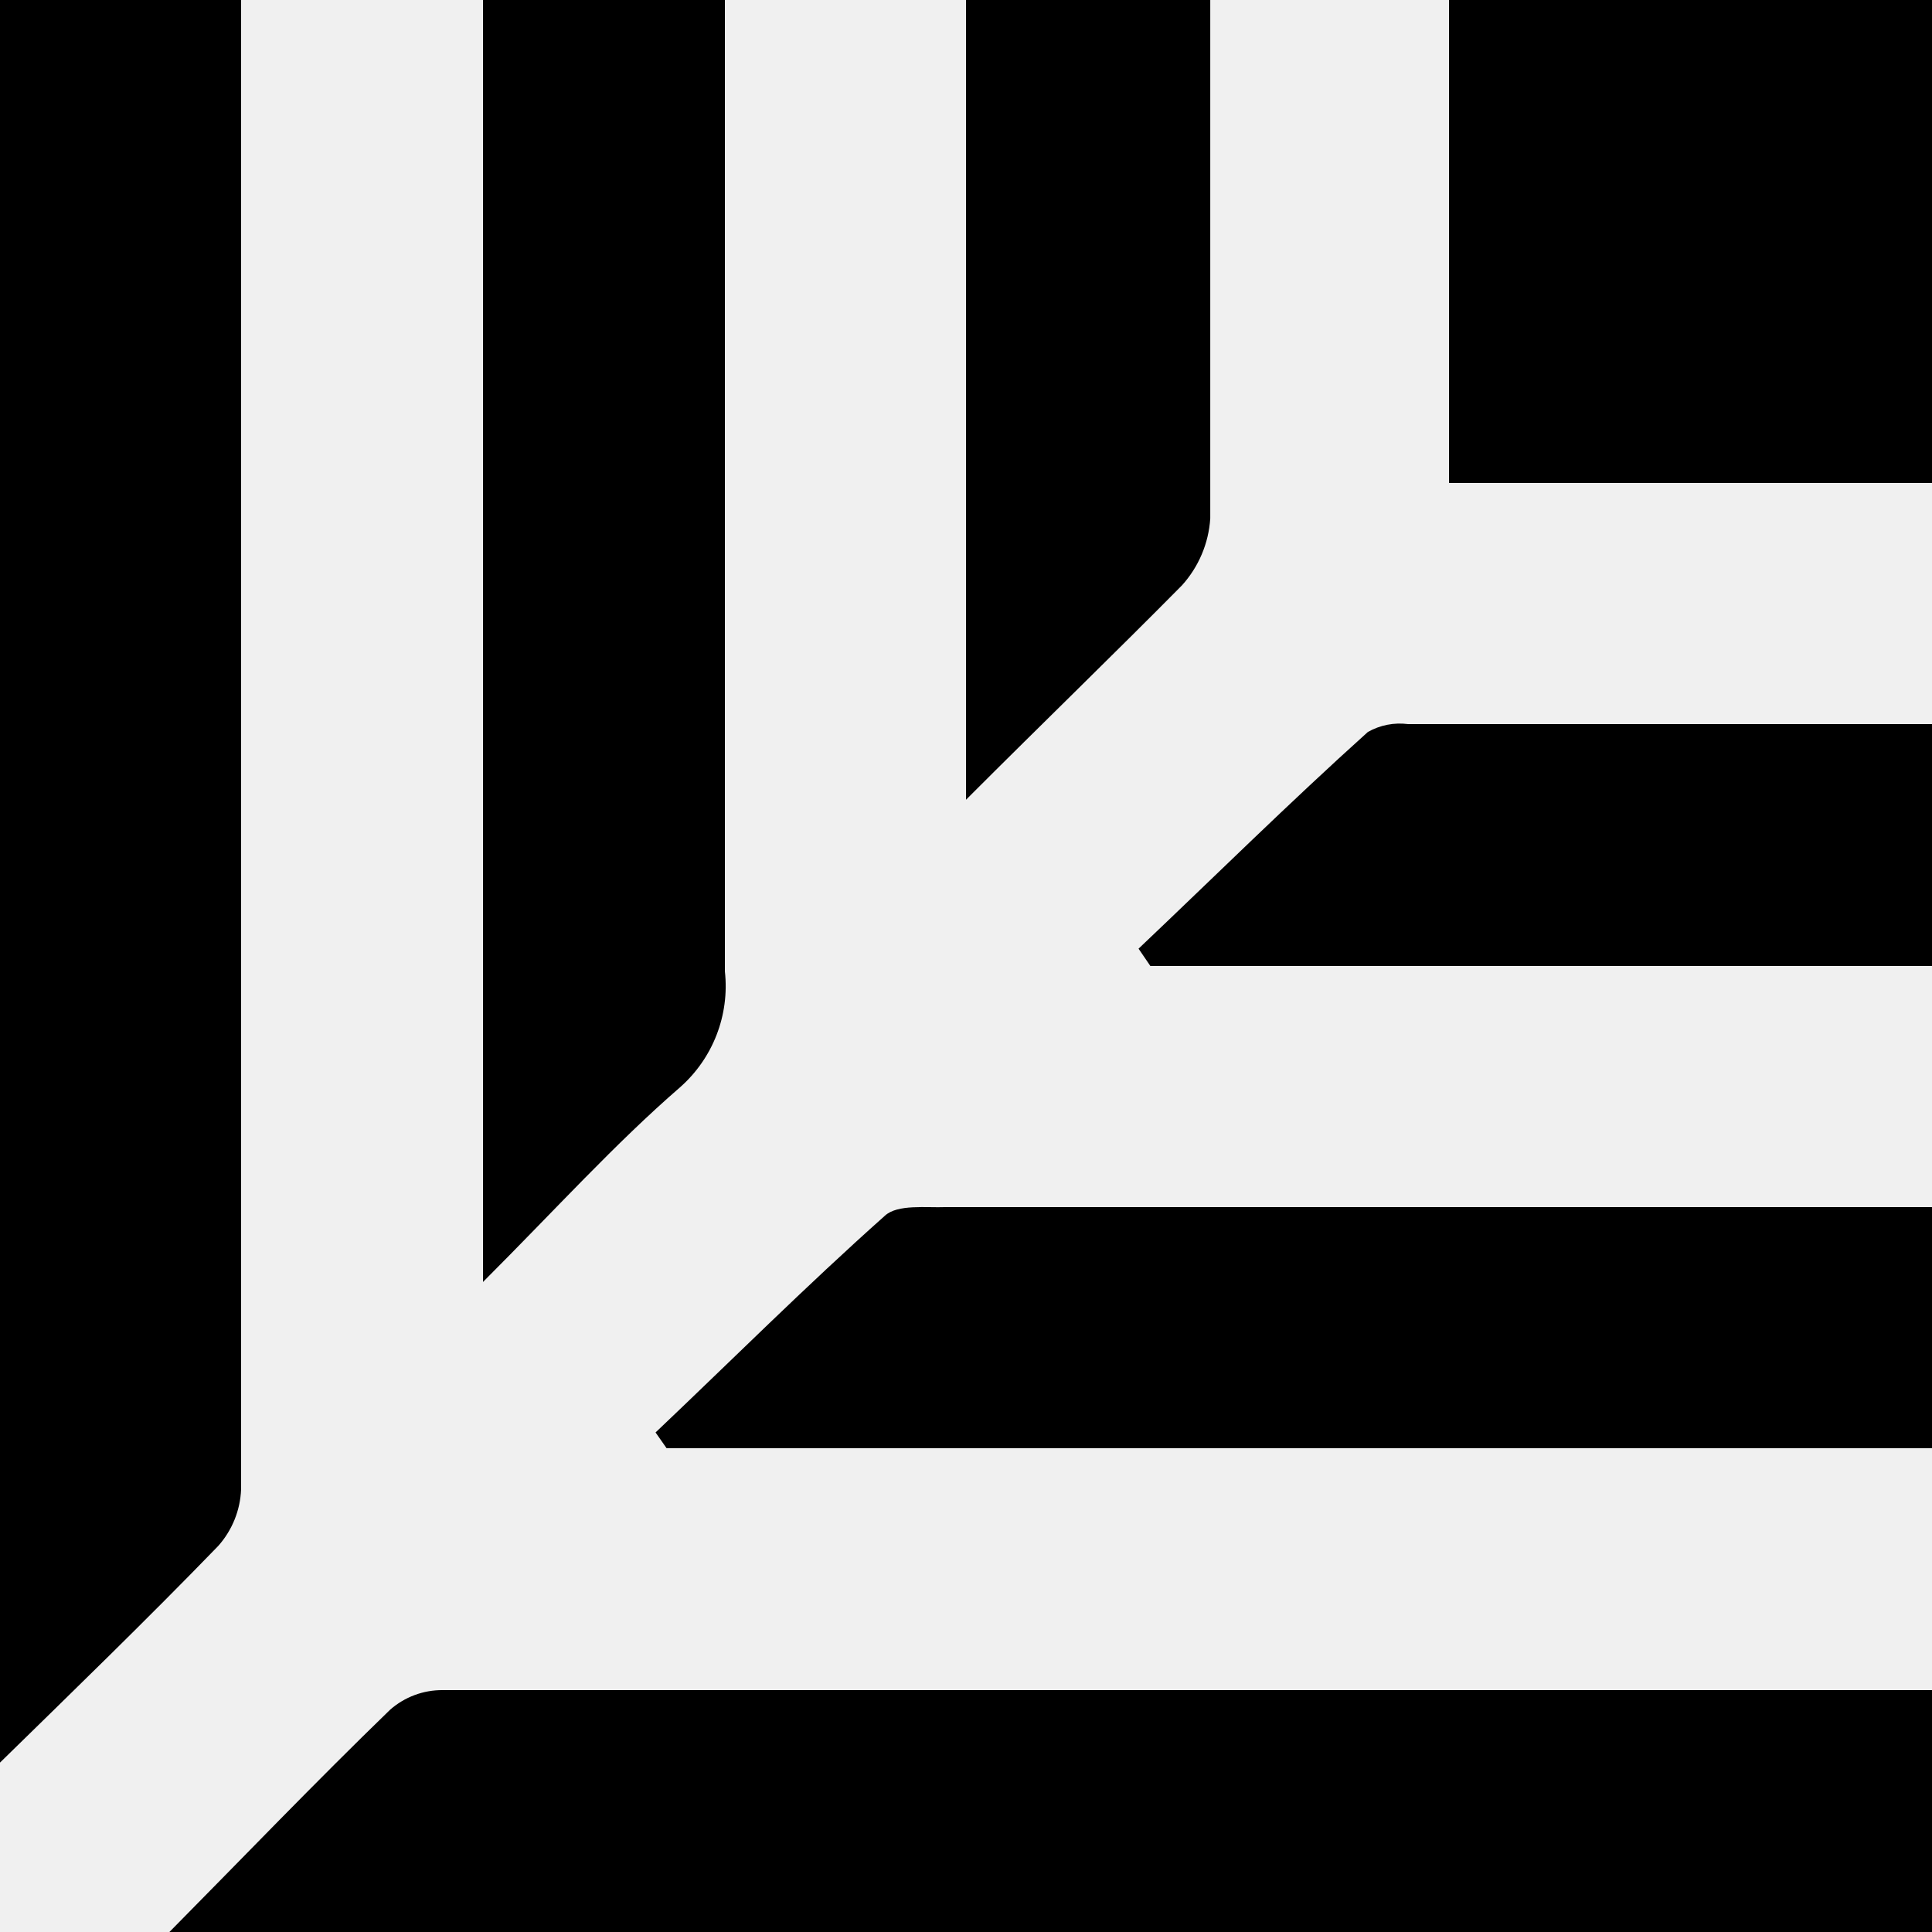
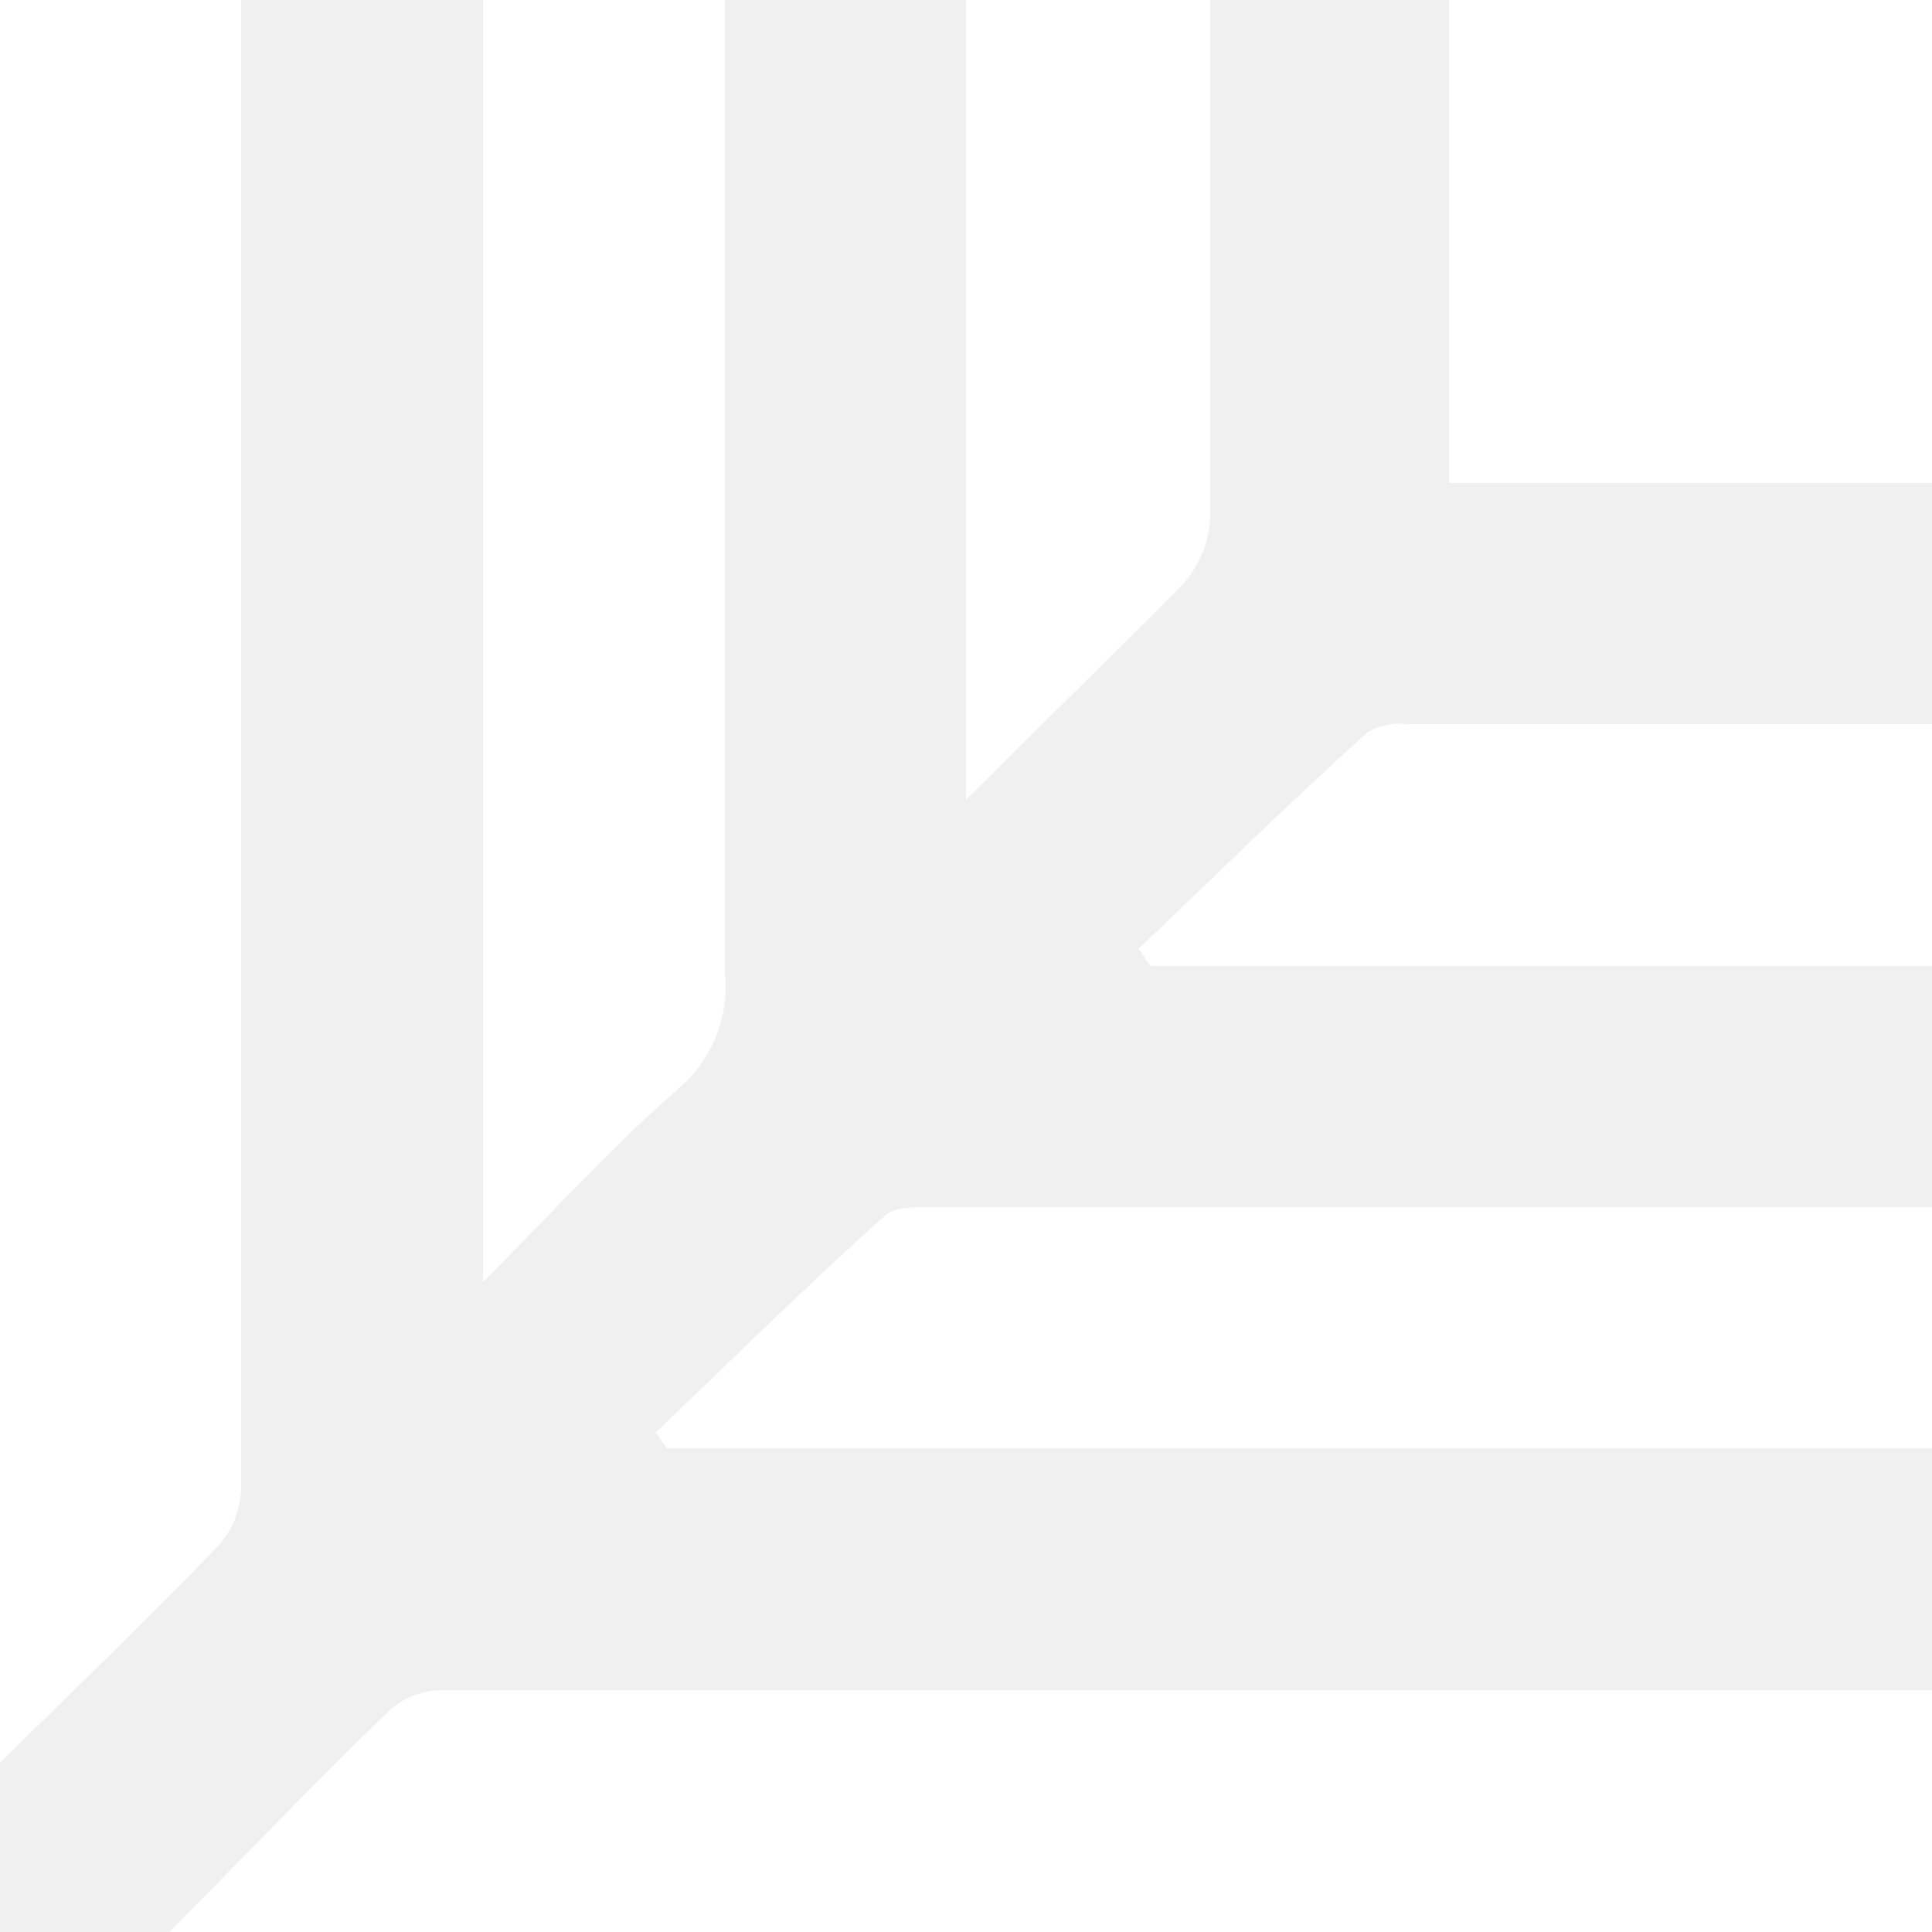
<svg xmlns="http://www.w3.org/2000/svg" viewBox="0 0 24.52 24.52">
+   <style>
+         path{
+         fill: white;
+         }
+     </style>
  <g id="Layer_2" data-name="Layer 2">
    <g id="Layer_1-2" data-name="Layer 1">
      <path d="M3.06,18.9q0-9.45,0-18.9H0V22.37c.93-.91,1.86-1.81,2.77-2.75A1.15,1.15,0,0,0,3.06,18.9Z" />
      <path d="M4.95,21.7c-.95.92-1.87,1.88-2.8,2.82H24.52V21.45H5.62A1,1,0,0,0,4.95,21.7Z" />
      <path d="M8.63,13.8a1.71,1.71,0,0,0,.57-1.47c0-4.11,0-8.22,0-12.33H6.13V16.27C7.06,15.34,7.8,14.52,8.63,13.8Z" />
      <path d="M11.23,15.43c-1,.89-1.94,1.83-2.91,2.75l.14.2H24.52V15.32H12C11.76,15.33,11.39,15.28,11.23,15.43Z" />
      <path d="M18.39,0V6.13h6.13V0Z" />
      <path d="M15,7.43a1.4,1.4,0,0,0,.36-.85c0-2.19,0-4.38,0-6.58H12.26V10.15C13.28,9.13,14.14,8.3,15,7.43Z" />
      <path d="M17.36,9.29c-1,.9-1.94,1.83-2.91,2.75l.15.22h9.92V9.19H17.87A.82.82,0,0,0,17.36,9.29Z" />
    </g>
  </g>
</svg>
